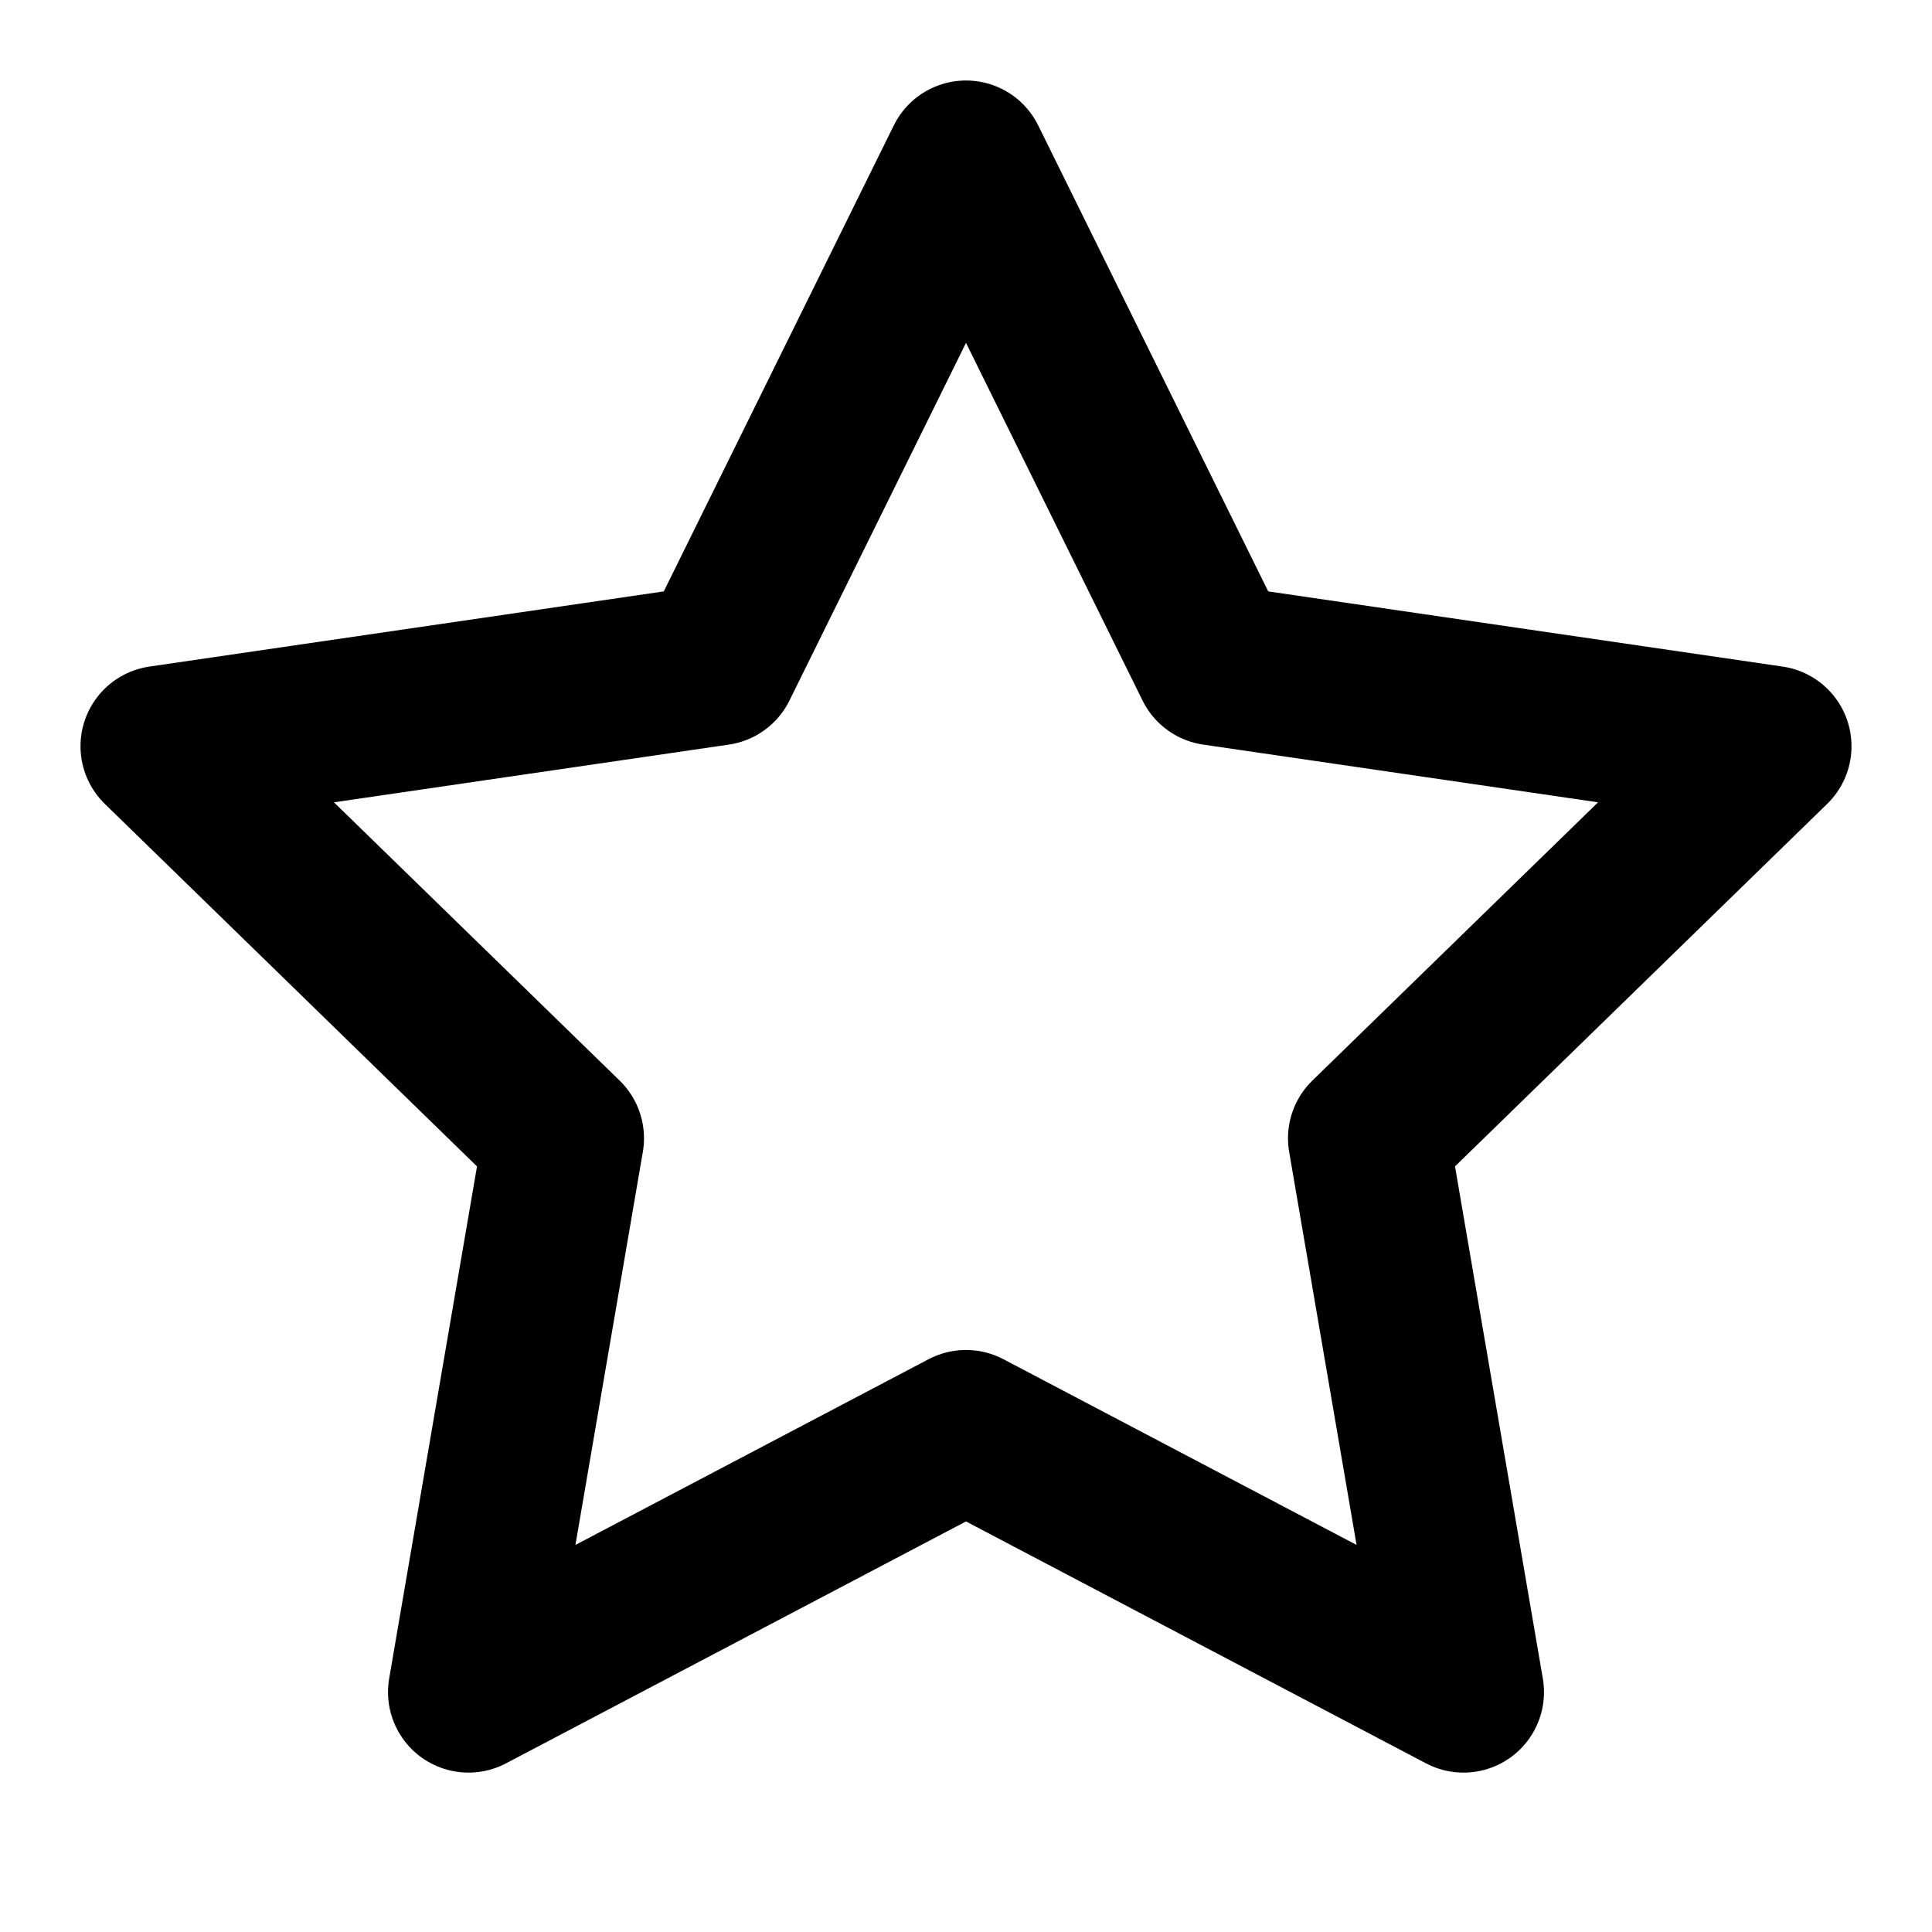
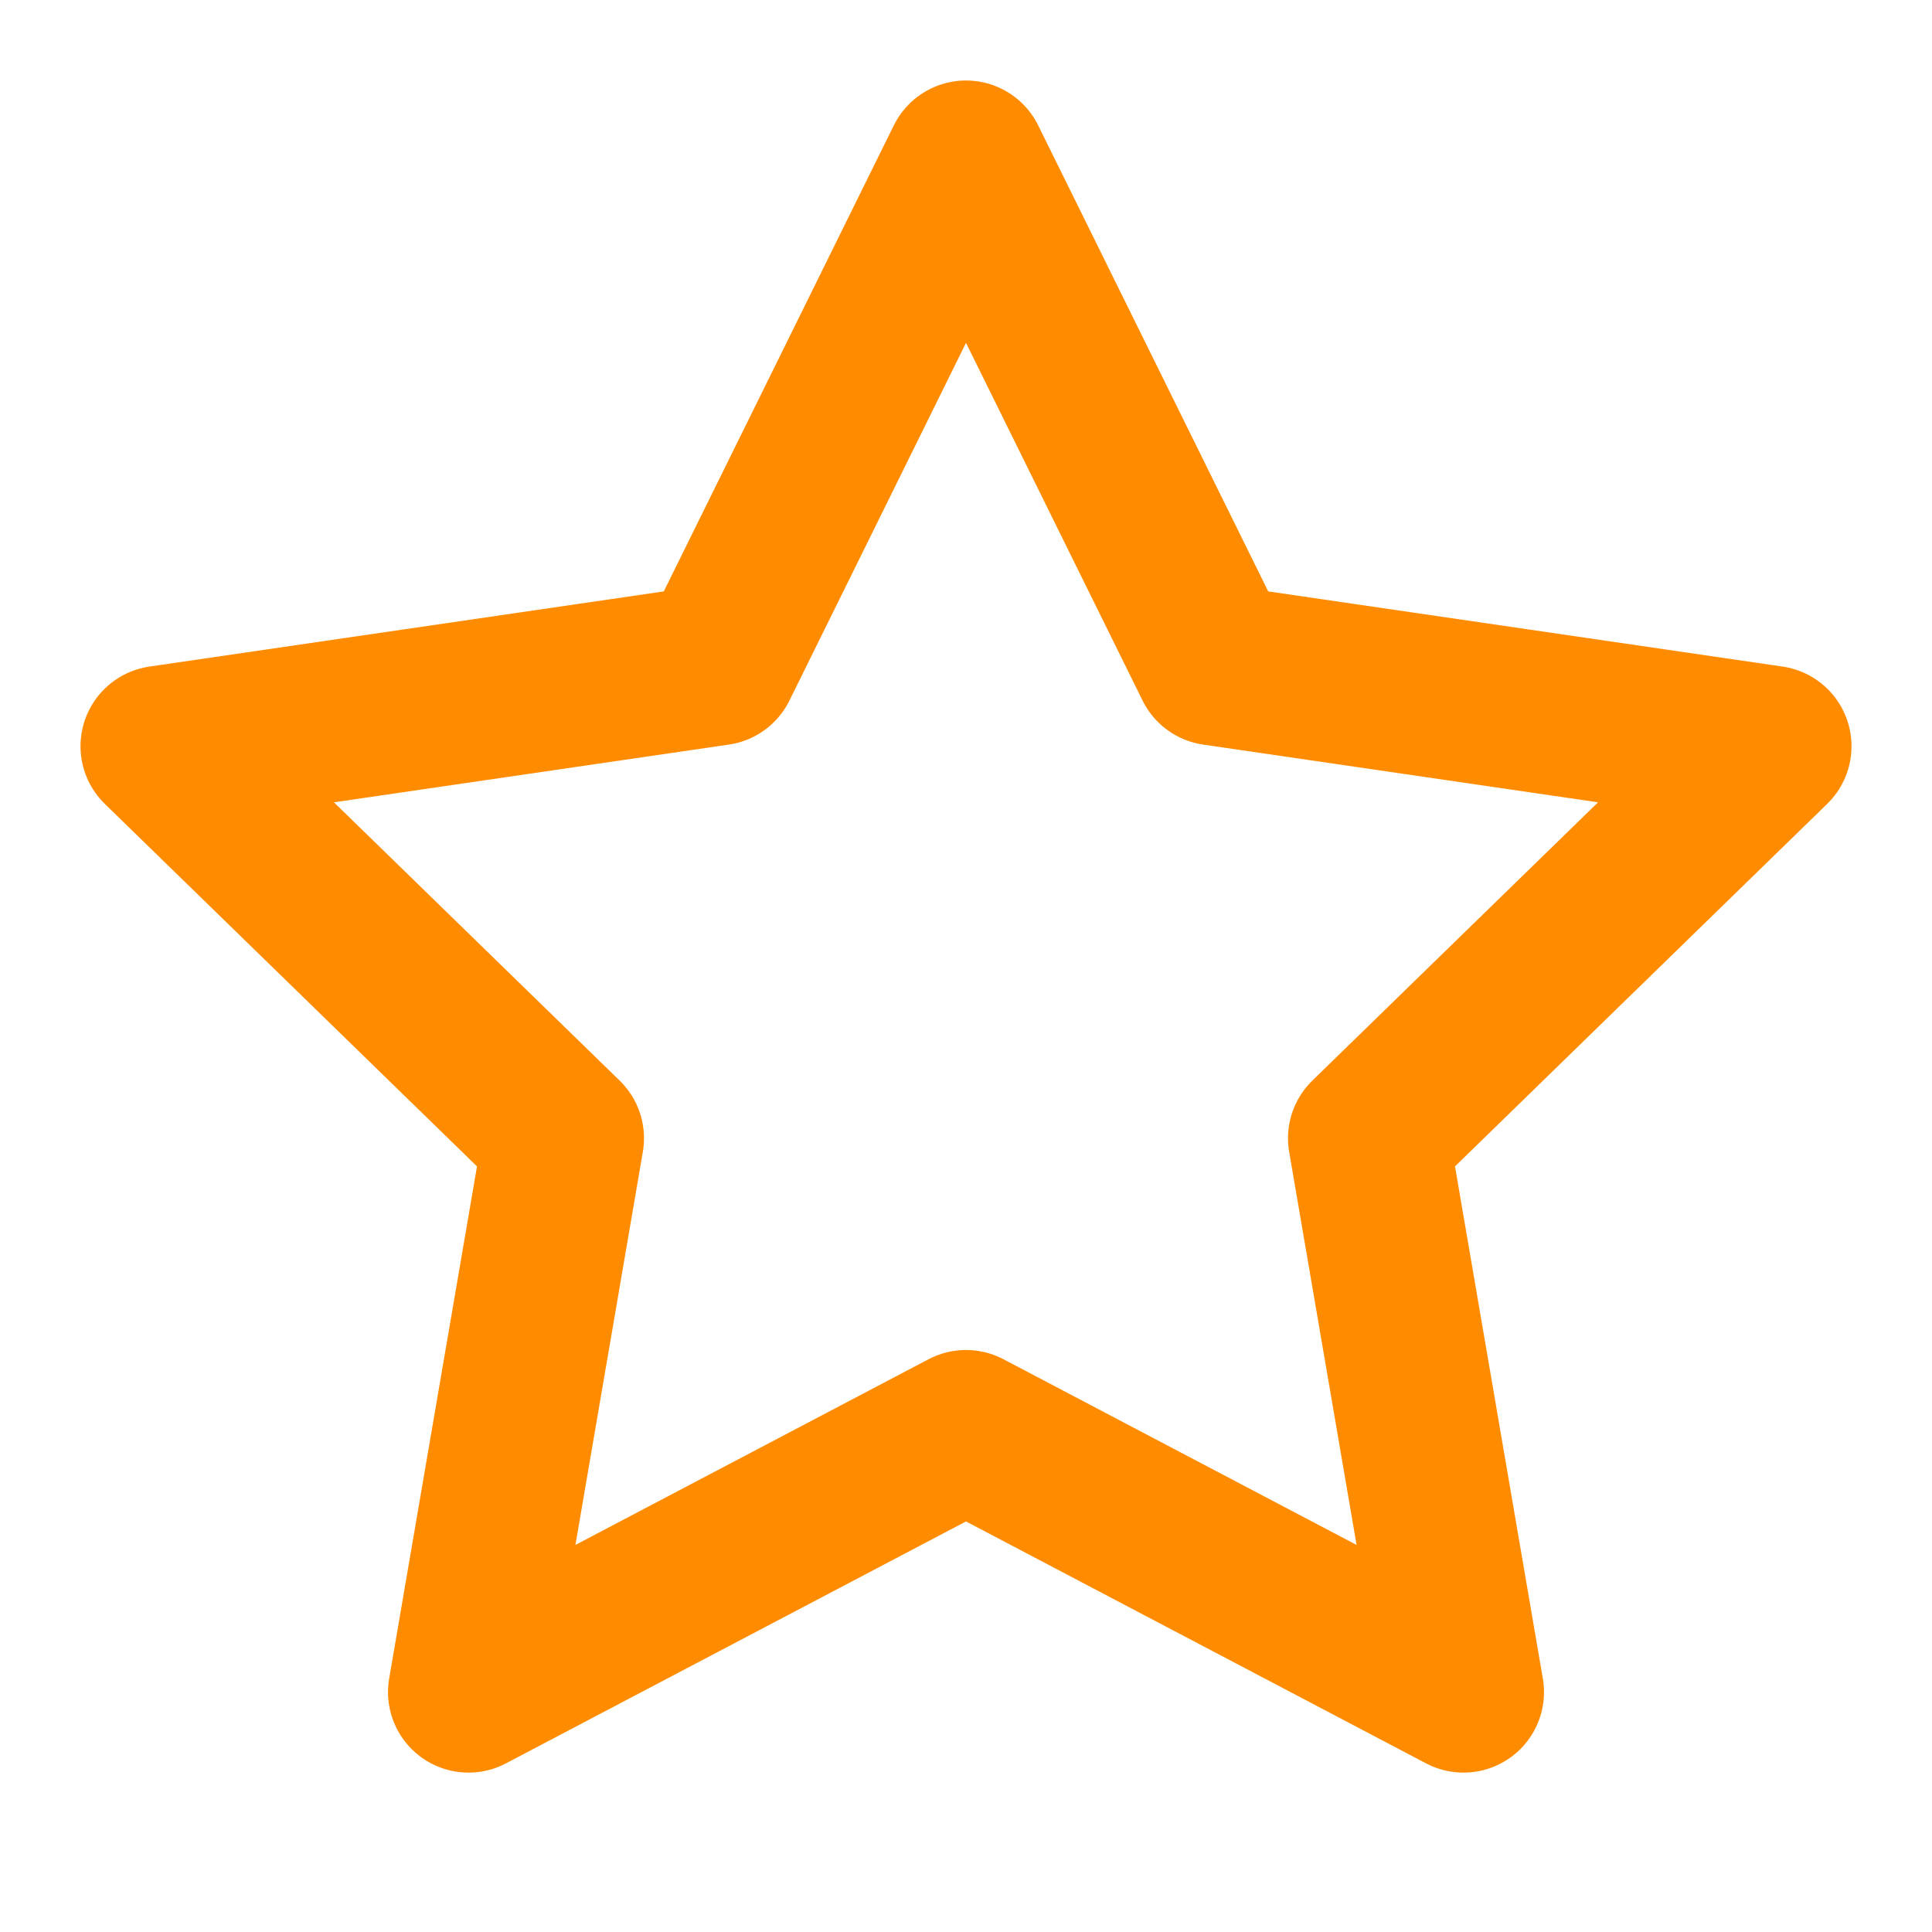
- <svg xmlns="http://www.w3.org/2000/svg" width="24" height="24" viewBox="0 0 24 24" fill="none" stroke="currentColor" stroke-width="2" stroke-linecap="round" stroke-linejoin="round" class="lucide lucide-star">
+ <svg xmlns="http://www.w3.org/2000/svg" width="24" height="24" viewBox="0 0 24 24" fill="none" stroke="darkorange" stroke-width="2" stroke-linecap="round" stroke-linejoin="round" class="lucide lucide-star">
  <polygon points="12 2 15.09 8.26 22 9.27 17 14.14 18.18 21.02 12 17.77 5.82 21.02 7 14.14 2 9.27 8.91 8.26 12 2" />
</svg>
